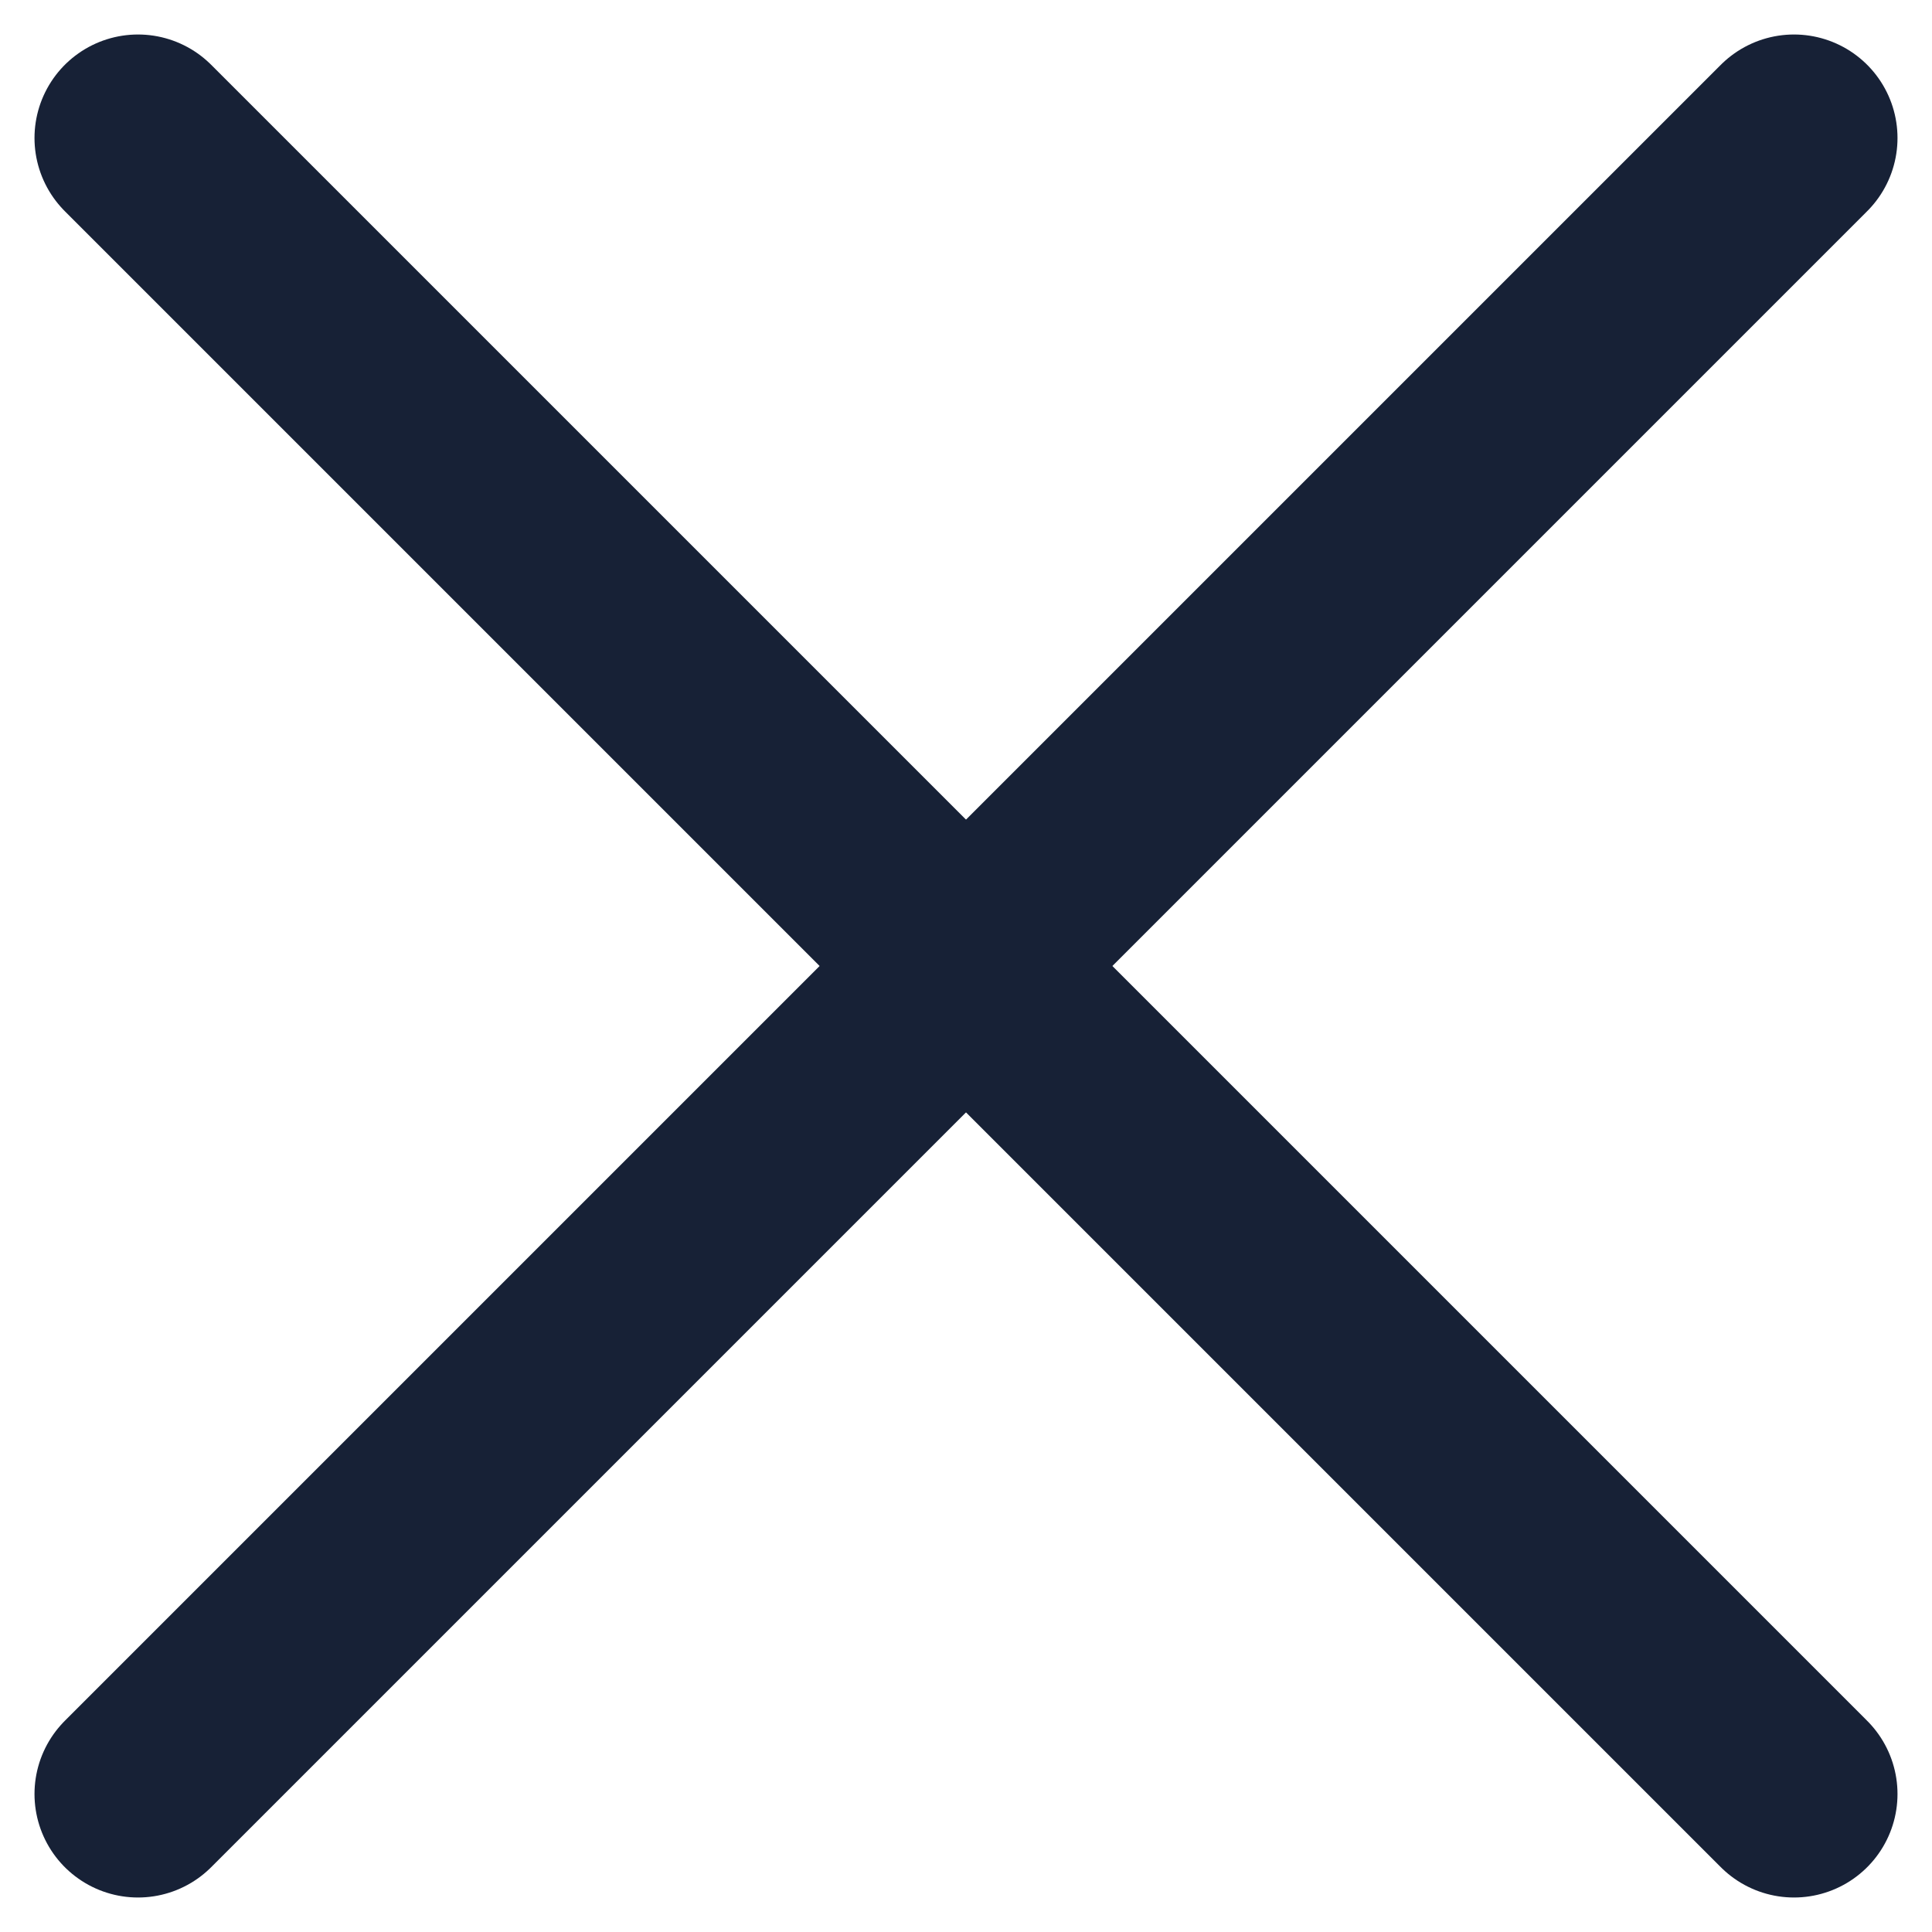
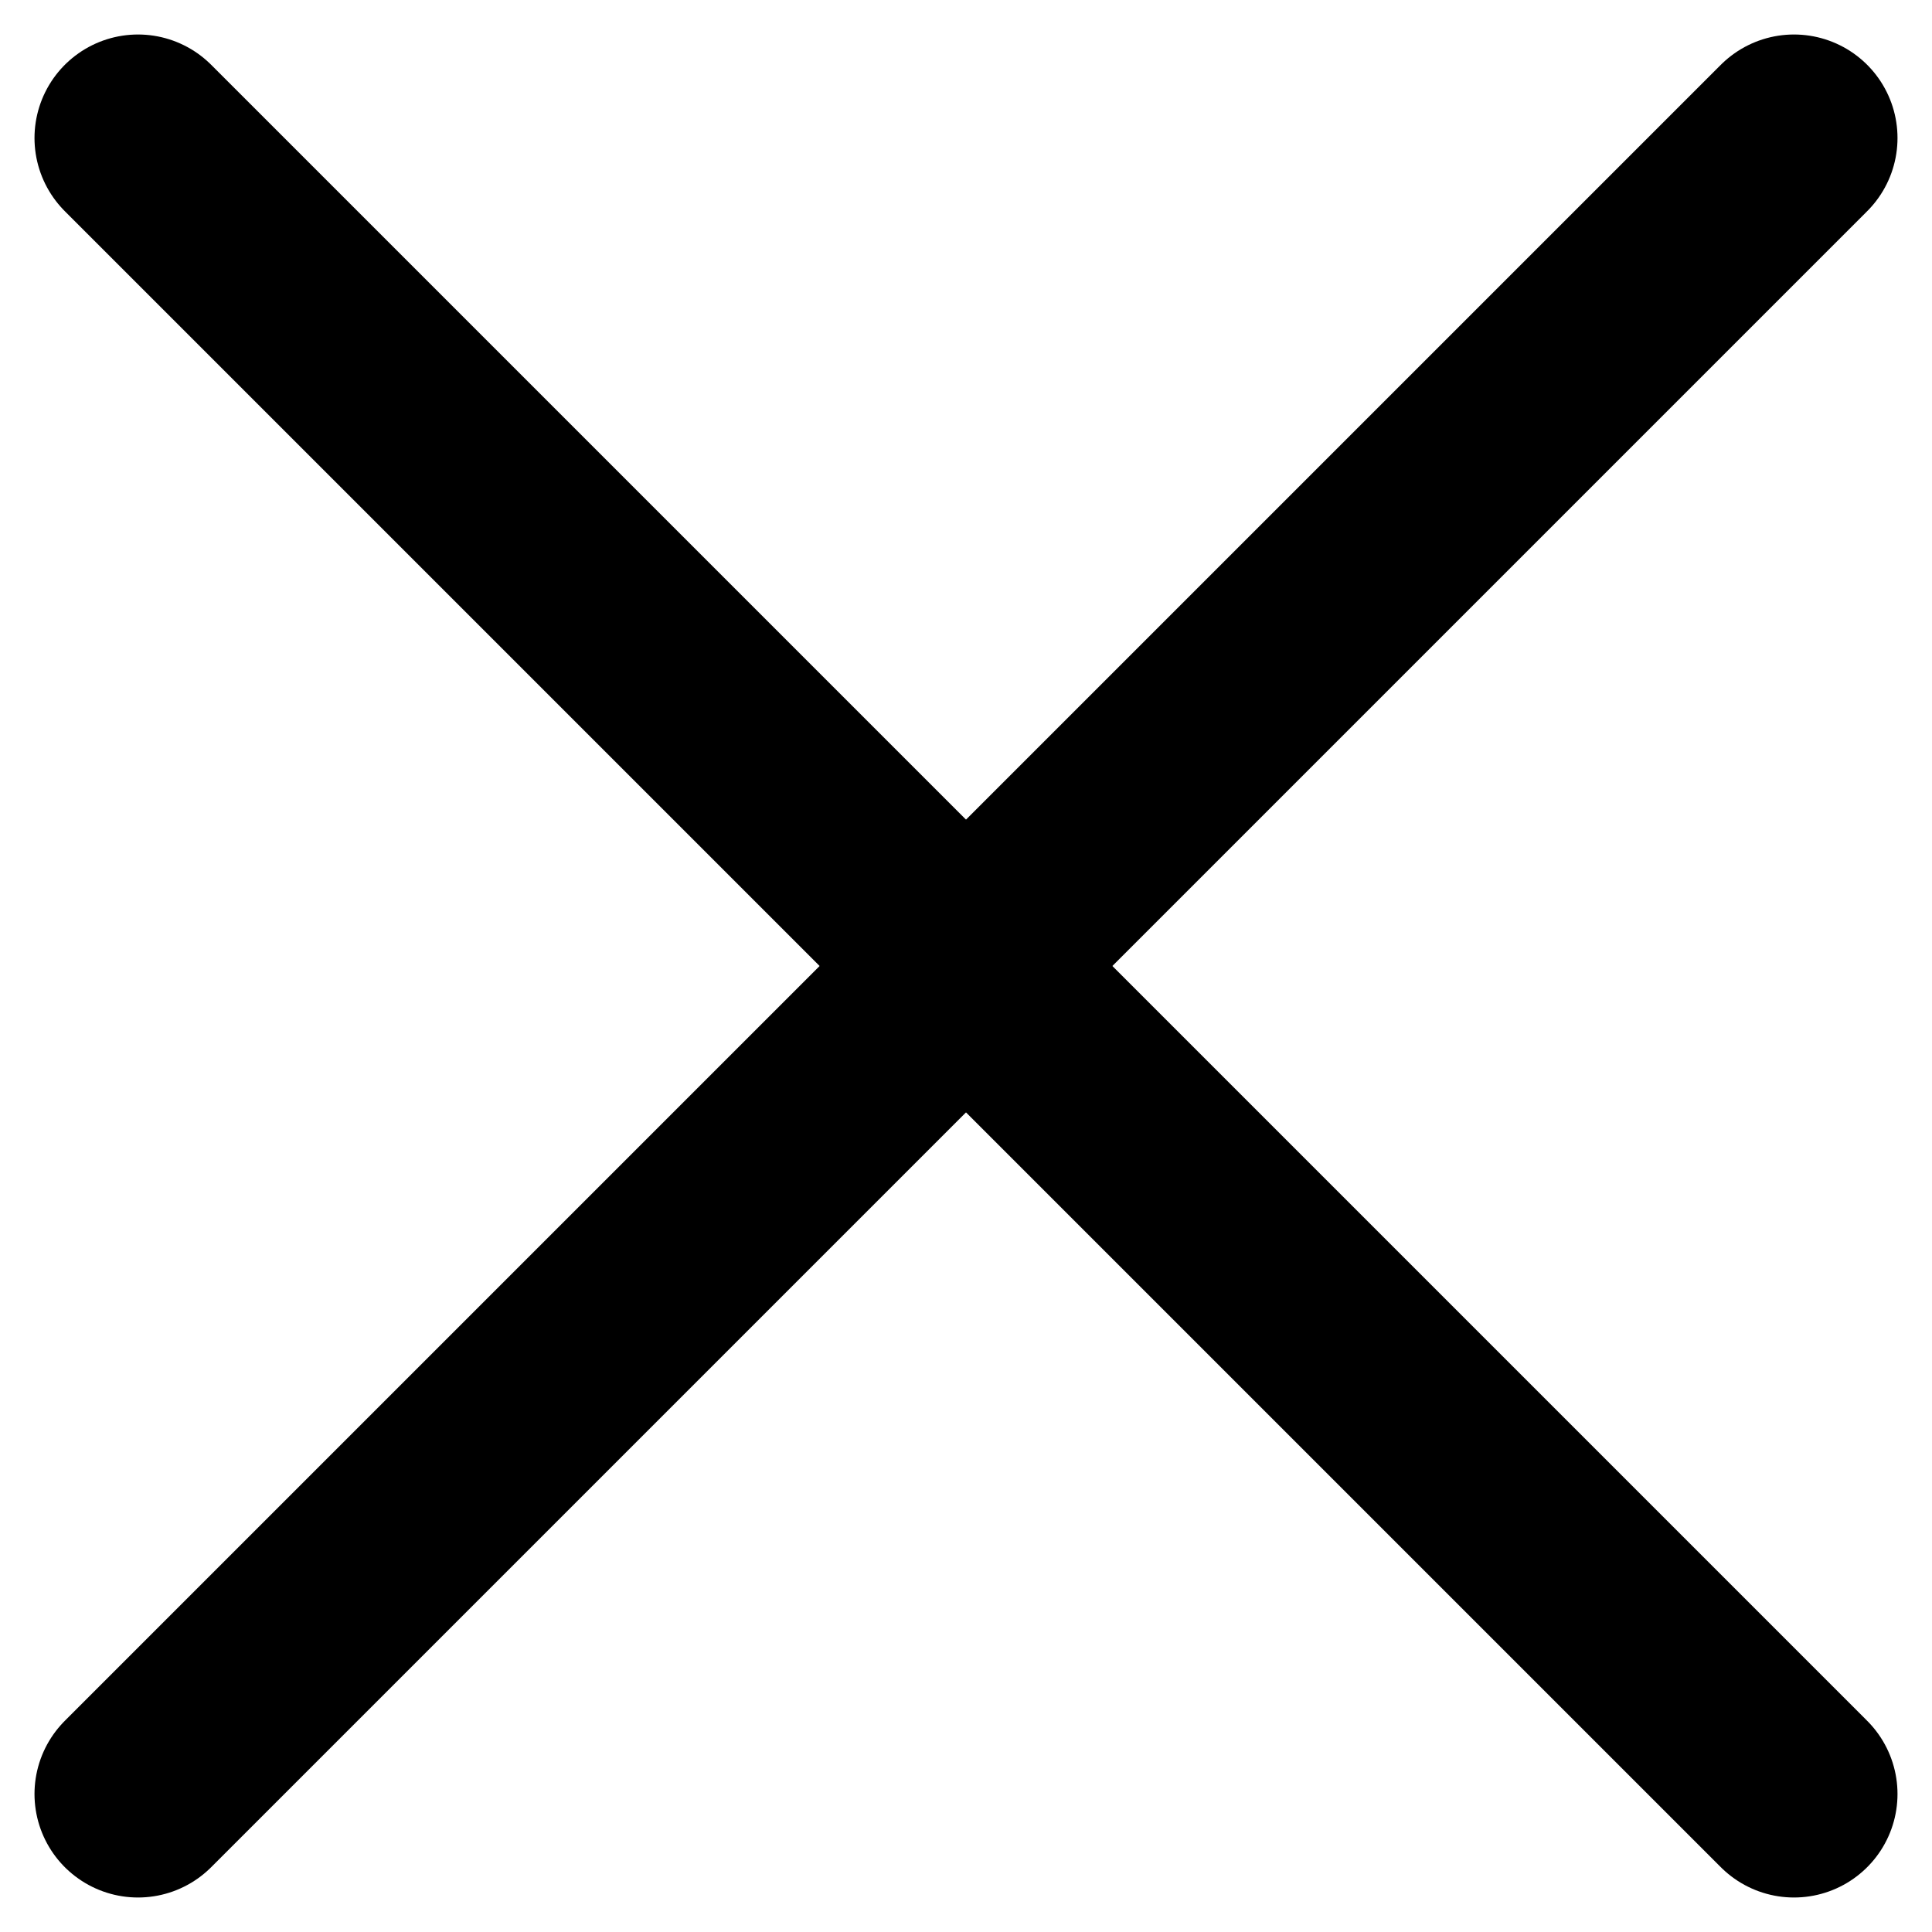
<svg xmlns="http://www.w3.org/2000/svg" width="14" height="14" viewBox="0 0 14 14" fill="none">
-   <path d="M13 1L1 13" stroke="#172136" stroke-width="1.5" stroke-miterlimit="10" stroke-linecap="round" stroke-linejoin="round" />
-   <path d="M1 1L13 13" stroke="#172136" stroke-width="1.5" stroke-miterlimit="10" stroke-linecap="round" stroke-linejoin="round" />
+   <path d="M13 1L1 13" stroke="currentColor" stroke-width="1.5" stroke-miterlimit="10" stroke-linecap="round" stroke-linejoin="round" />
+   <path d="M1 1L13 13" stroke="currentColor" stroke-width="1.5" stroke-miterlimit="10" stroke-linecap="round" stroke-linejoin="round" />
</svg>
